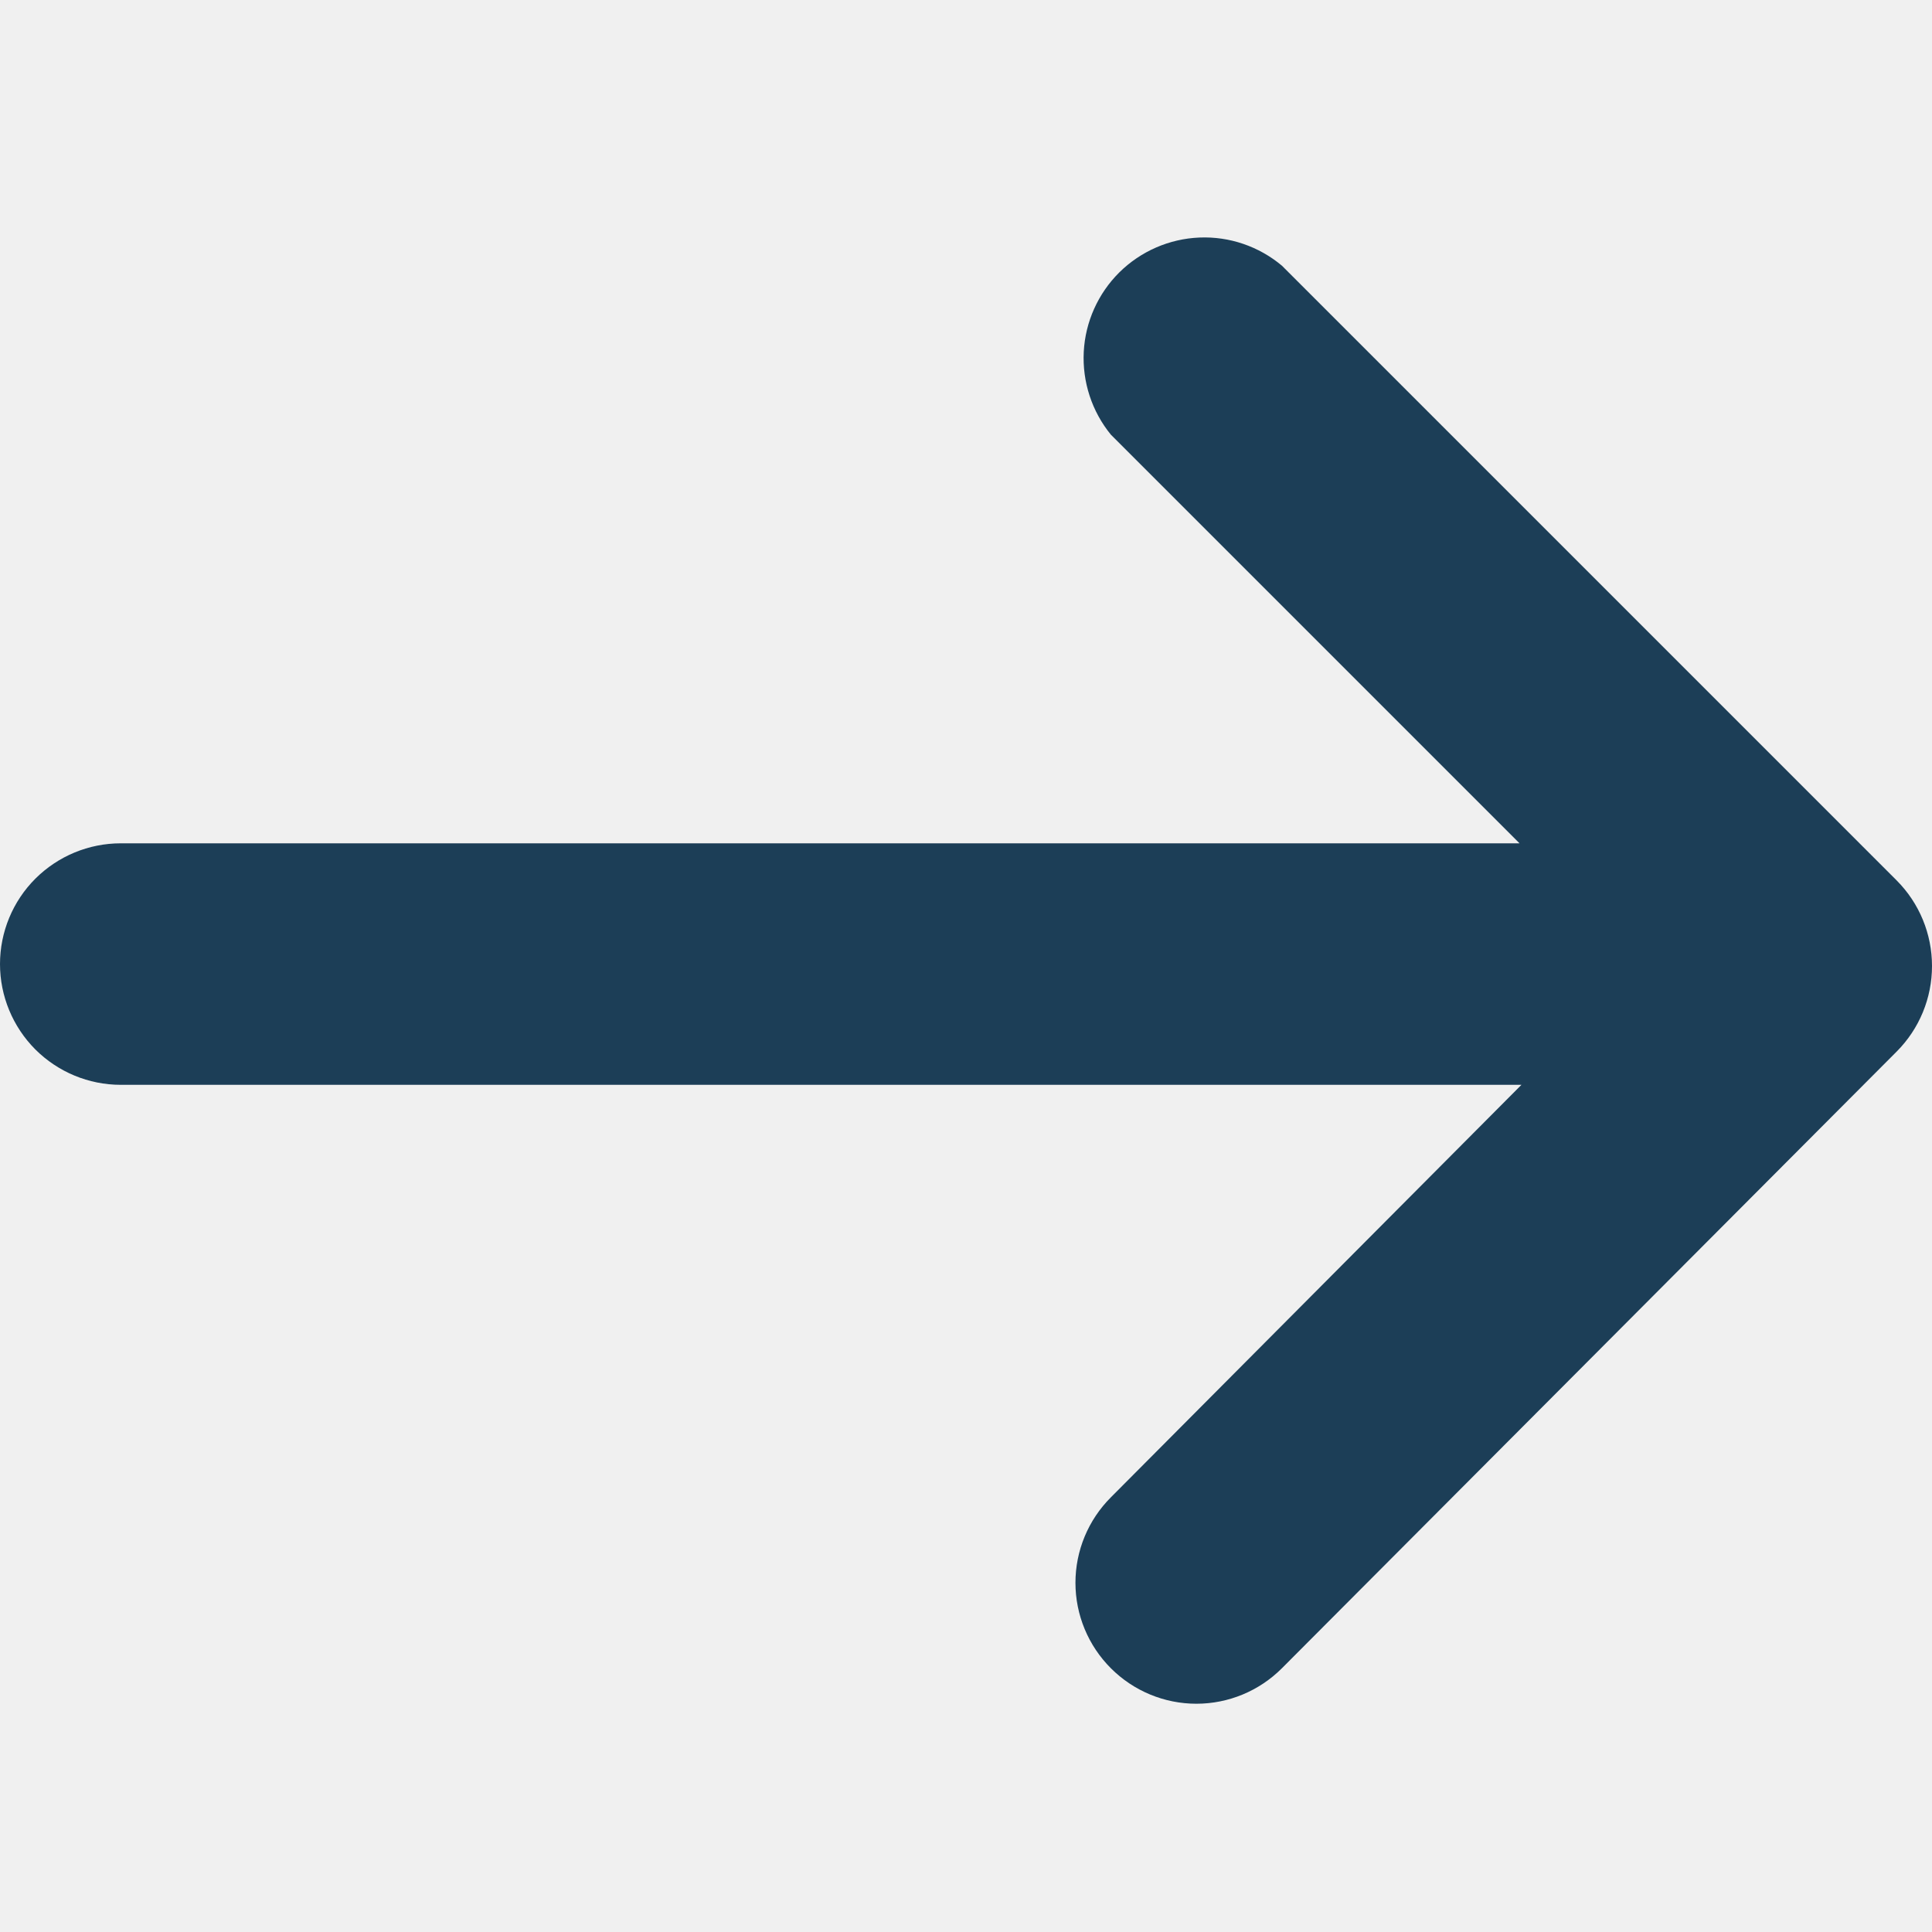
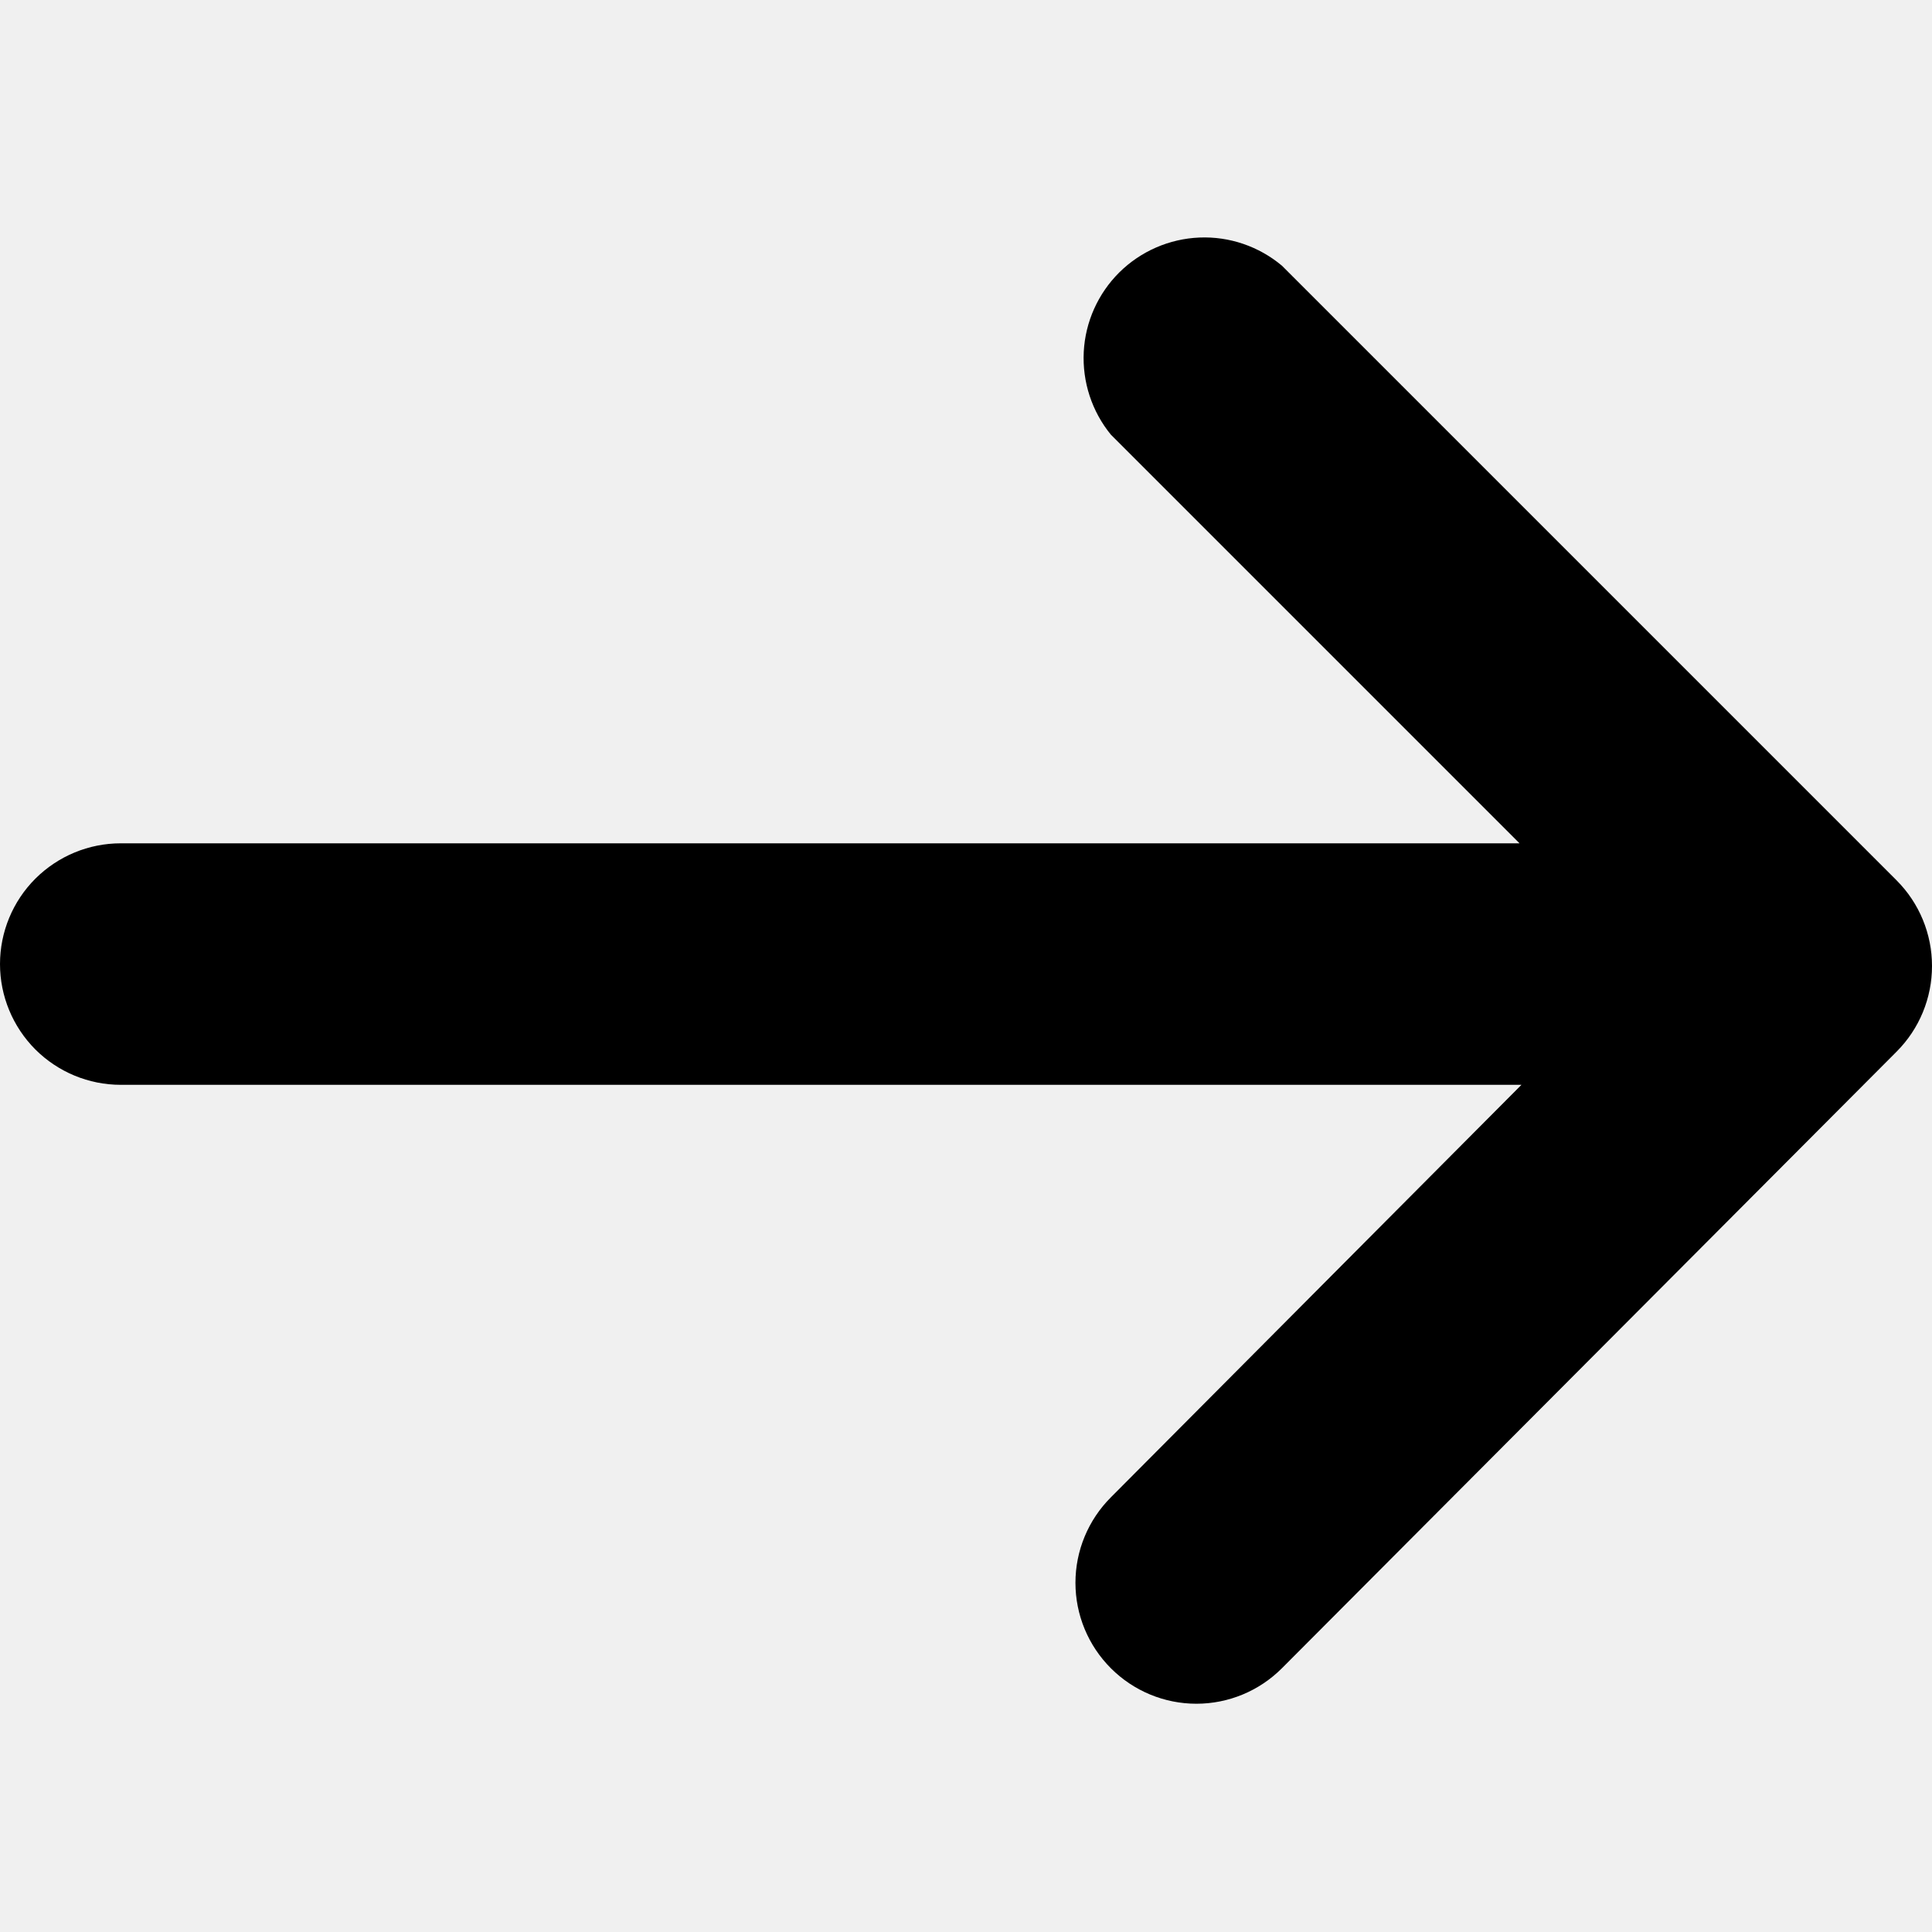
- <svg xmlns="http://www.w3.org/2000/svg" width="20" height="20" viewBox="0 0 20 20" fill="none">
-   <g clip-path="url(#clip0)">
-     <path d="M19.635 9.115L13.27 2.75C13.031 2.55 12.727 2.446 12.416 2.459C12.105 2.472 11.81 2.6 11.588 2.819C11.367 3.038 11.235 3.332 11.219 3.642C11.203 3.953 11.303 4.259 11.5 4.5L15.73 8.73H1.25C0.918 8.73 0.601 8.862 0.366 9.096C0.132 9.33 0 9.648 0 9.98C0 10.311 0.132 10.629 0.366 10.864C0.601 11.098 0.918 11.23 1.25 11.23H15.75L11.5 15.5C11.265 15.735 11.133 16.053 11.133 16.385C11.133 16.717 11.265 17.035 11.5 17.27C11.735 17.505 12.053 17.637 12.385 17.637C12.717 17.637 13.035 17.505 13.27 17.27L19.635 10.885C19.869 10.65 20 10.332 20 10C20 9.668 19.869 9.35 19.635 9.115Z" fill="#1C3E57" />
-   </g>
-   <defs>
-     <clipPath id="clip0">
-       <path d="M0 0H20V20H0V0Z" fill="white" />
-     </clipPath>
-   </defs>
+ <svg xmlns="http://www.w3.org/2000/svg" width="20" height="20" viewBox="0 0 20 20" fill="currentColor">
+   <path d="M19.635 9.115L13.27 2.75C13.031 2.55 12.727 2.446 12.416 2.459C12.105 2.472 11.81 2.6 11.588 2.819C11.367 3.038 11.235 3.332 11.219 3.642C11.203 3.953 11.303 4.259 11.5 4.5L15.73 8.73H1.25C0.918 8.73 0.601 8.862 0.366 9.096C0.132 9.33 0 9.648 0 9.98C0 10.311 0.132 10.629 0.366 10.864C0.601 11.098 0.918 11.23 1.25 11.23H15.75L11.5 15.5C11.265 15.735 11.133 16.053 11.133 16.385C11.133 16.717 11.265 17.035 11.5 17.27C11.735 17.505 12.053 17.637 12.385 17.637C12.717 17.637 13.035 17.505 13.27 17.27L19.635 10.885C19.869 10.65 20 10.332 20 10C20 9.668 19.869 9.35 19.635 9.115Z" />
</svg>
